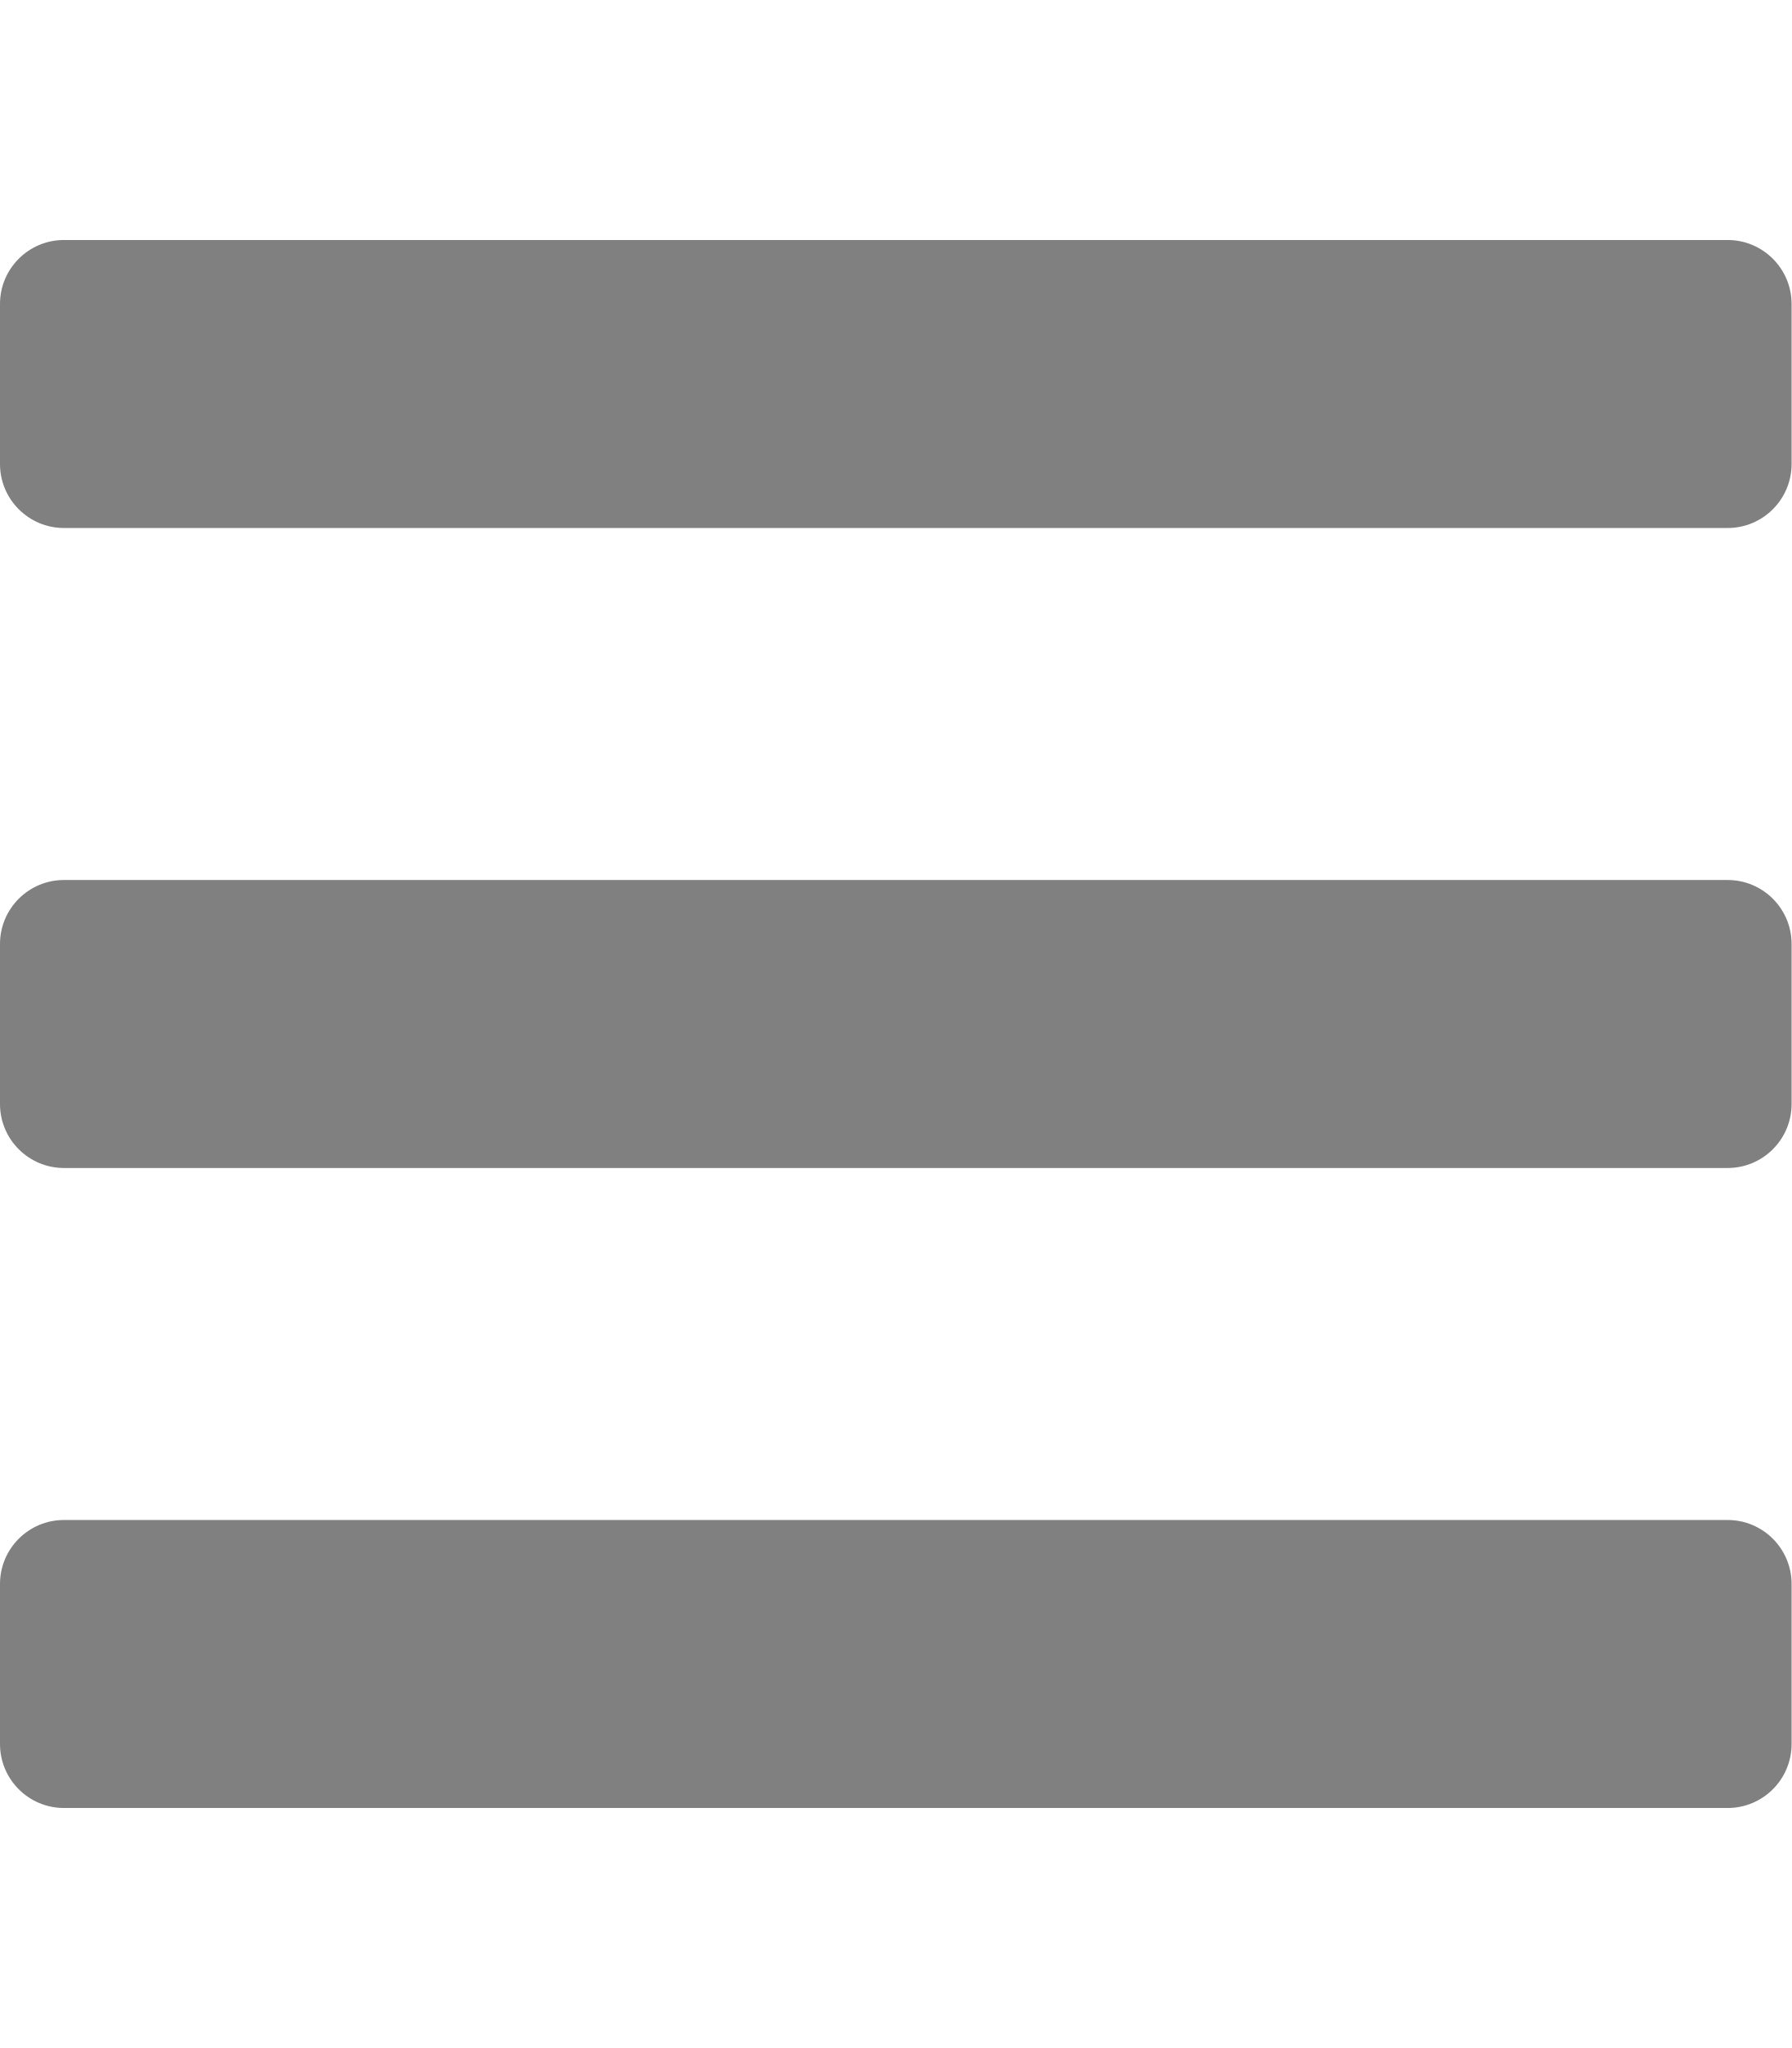
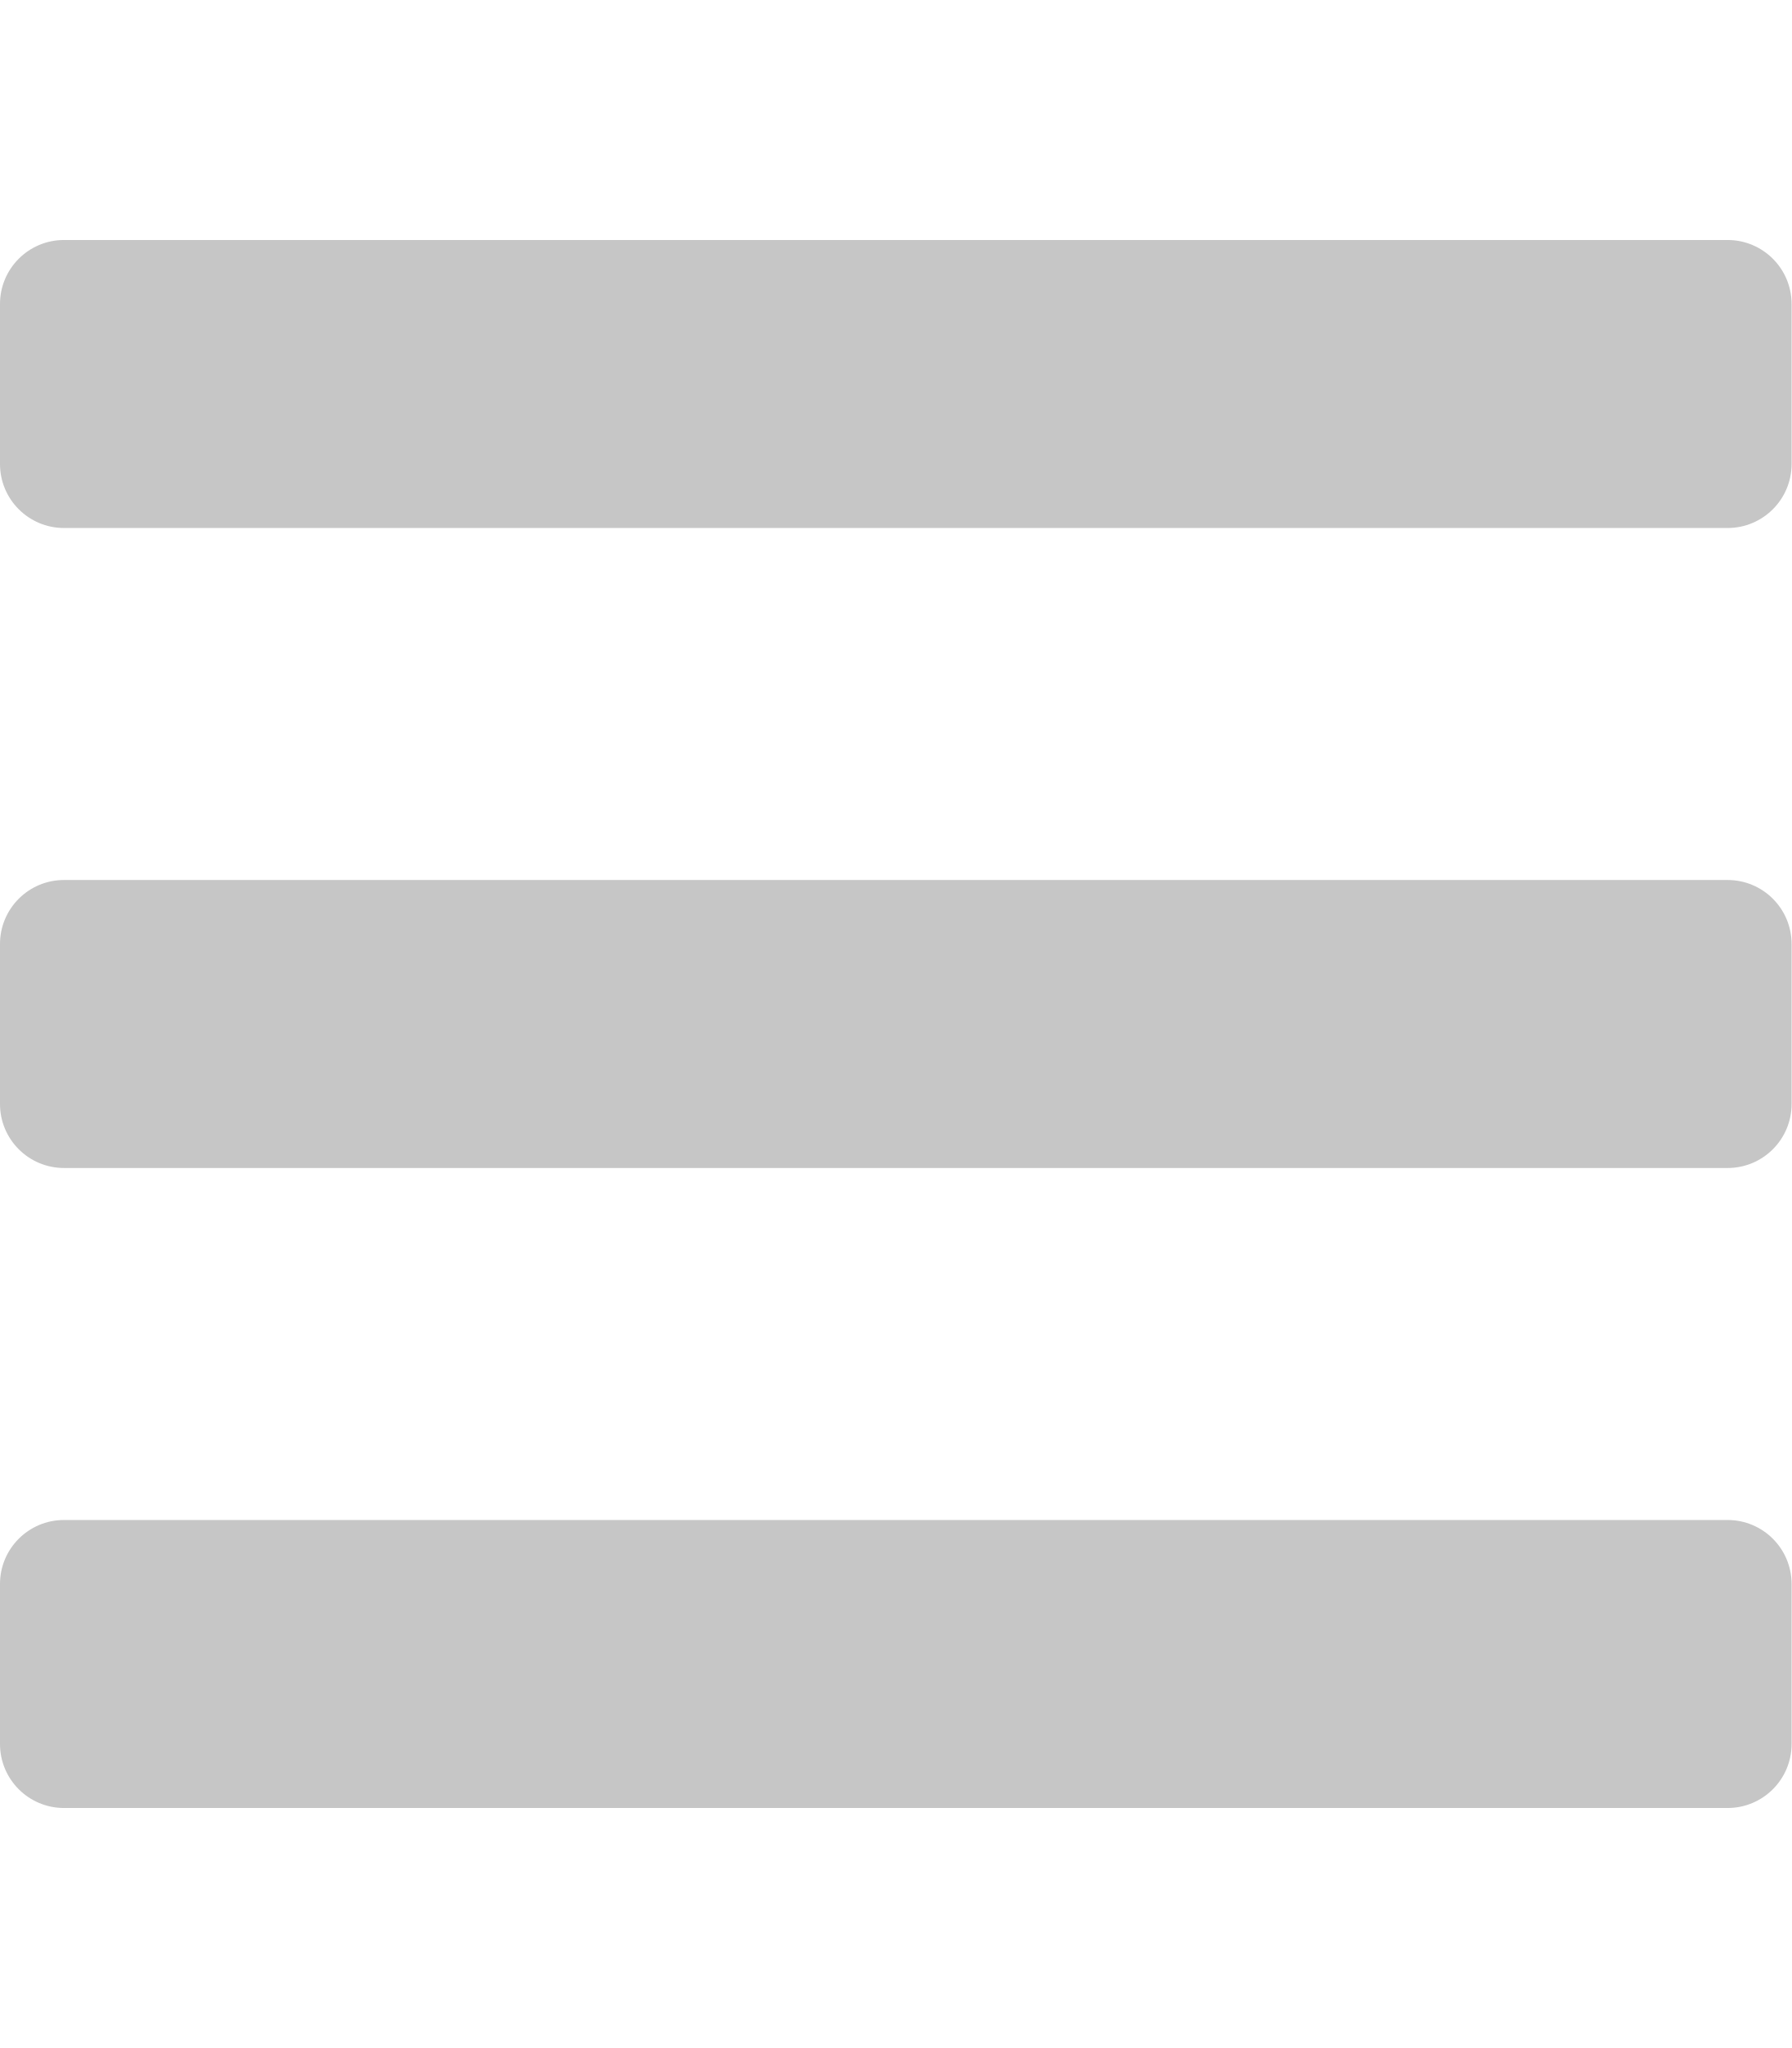
<svg xmlns="http://www.w3.org/2000/svg" aria-hidden="true" focusable="false" data-prefix="fas" data-icon="bars" class="svg-inline--fa fa-bars fa-w-14" role="img" viewBox="0 0 448 512">
-   <path fill="gray" d="M16 132h416c8.837 0 16-7.163 16-16V76c0-8.837-7.163-16-16-16H16C7.163 60 0 67.163 0 76v40c0 8.837 7.163 16 16 16zm0 160h416c8.837 0 16-7.163 16-16v-40c0-8.837-7.163-16-16-16H16c-8.837 0-16 7.163-16 16v40c0 8.837 7.163 16 16 16zm0 160h416c8.837 0 16-7.163 16-16v-40c0-8.837-7.163-16-16-16H16c-8.837 0-16 7.163-16 16v40c0 8.837 7.163 16 16 16z" />
+   <path fill="#C6C6C6" d="M16 132h416c8.837 0 16-7.163 16-16V76c0-8.837-7.163-16-16-16H16C7.163 60 0 67.163 0 76v40c0 8.837 7.163 16 16 16zm0 160h416c8.837 0 16-7.163 16-16v-40c0-8.837-7.163-16-16-16H16c-8.837 0-16 7.163-16 16v40c0 8.837 7.163 16 16 16zm0 160h416c8.837 0 16-7.163 16-16v-40c0-8.837-7.163-16-16-16H16c-8.837 0-16 7.163-16 16v40c0 8.837 7.163 16 16 16z" />
</svg>
